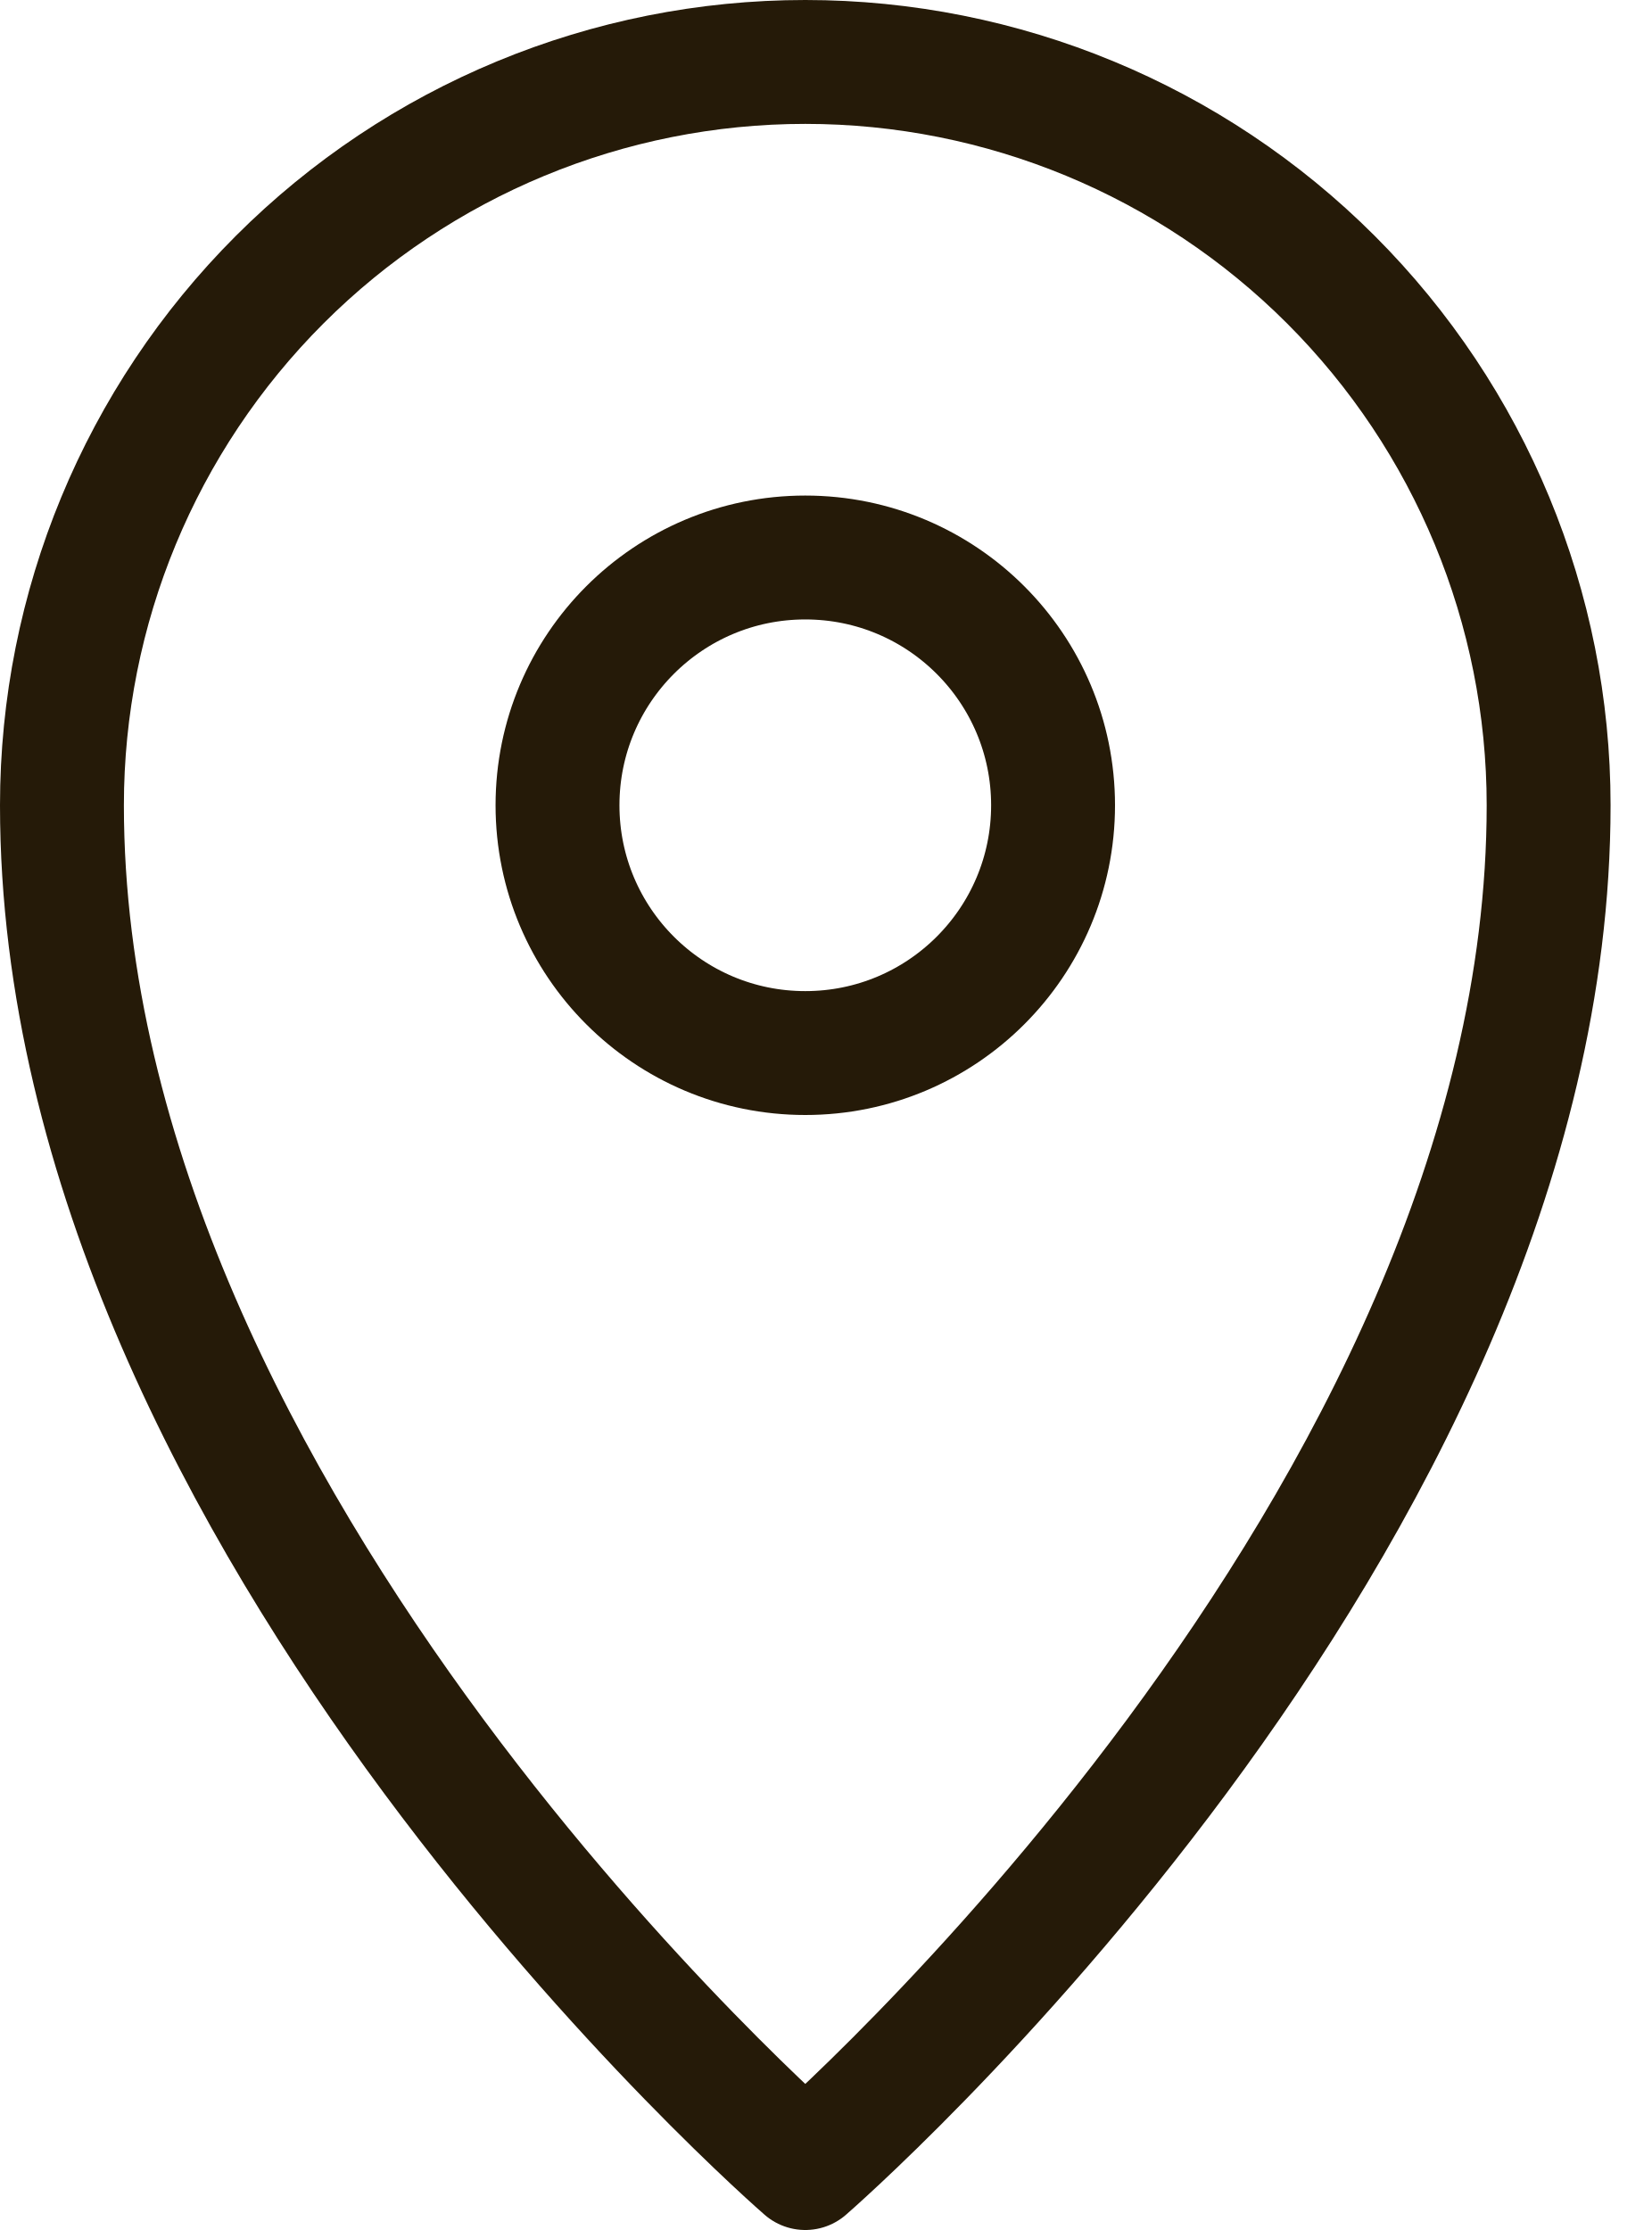
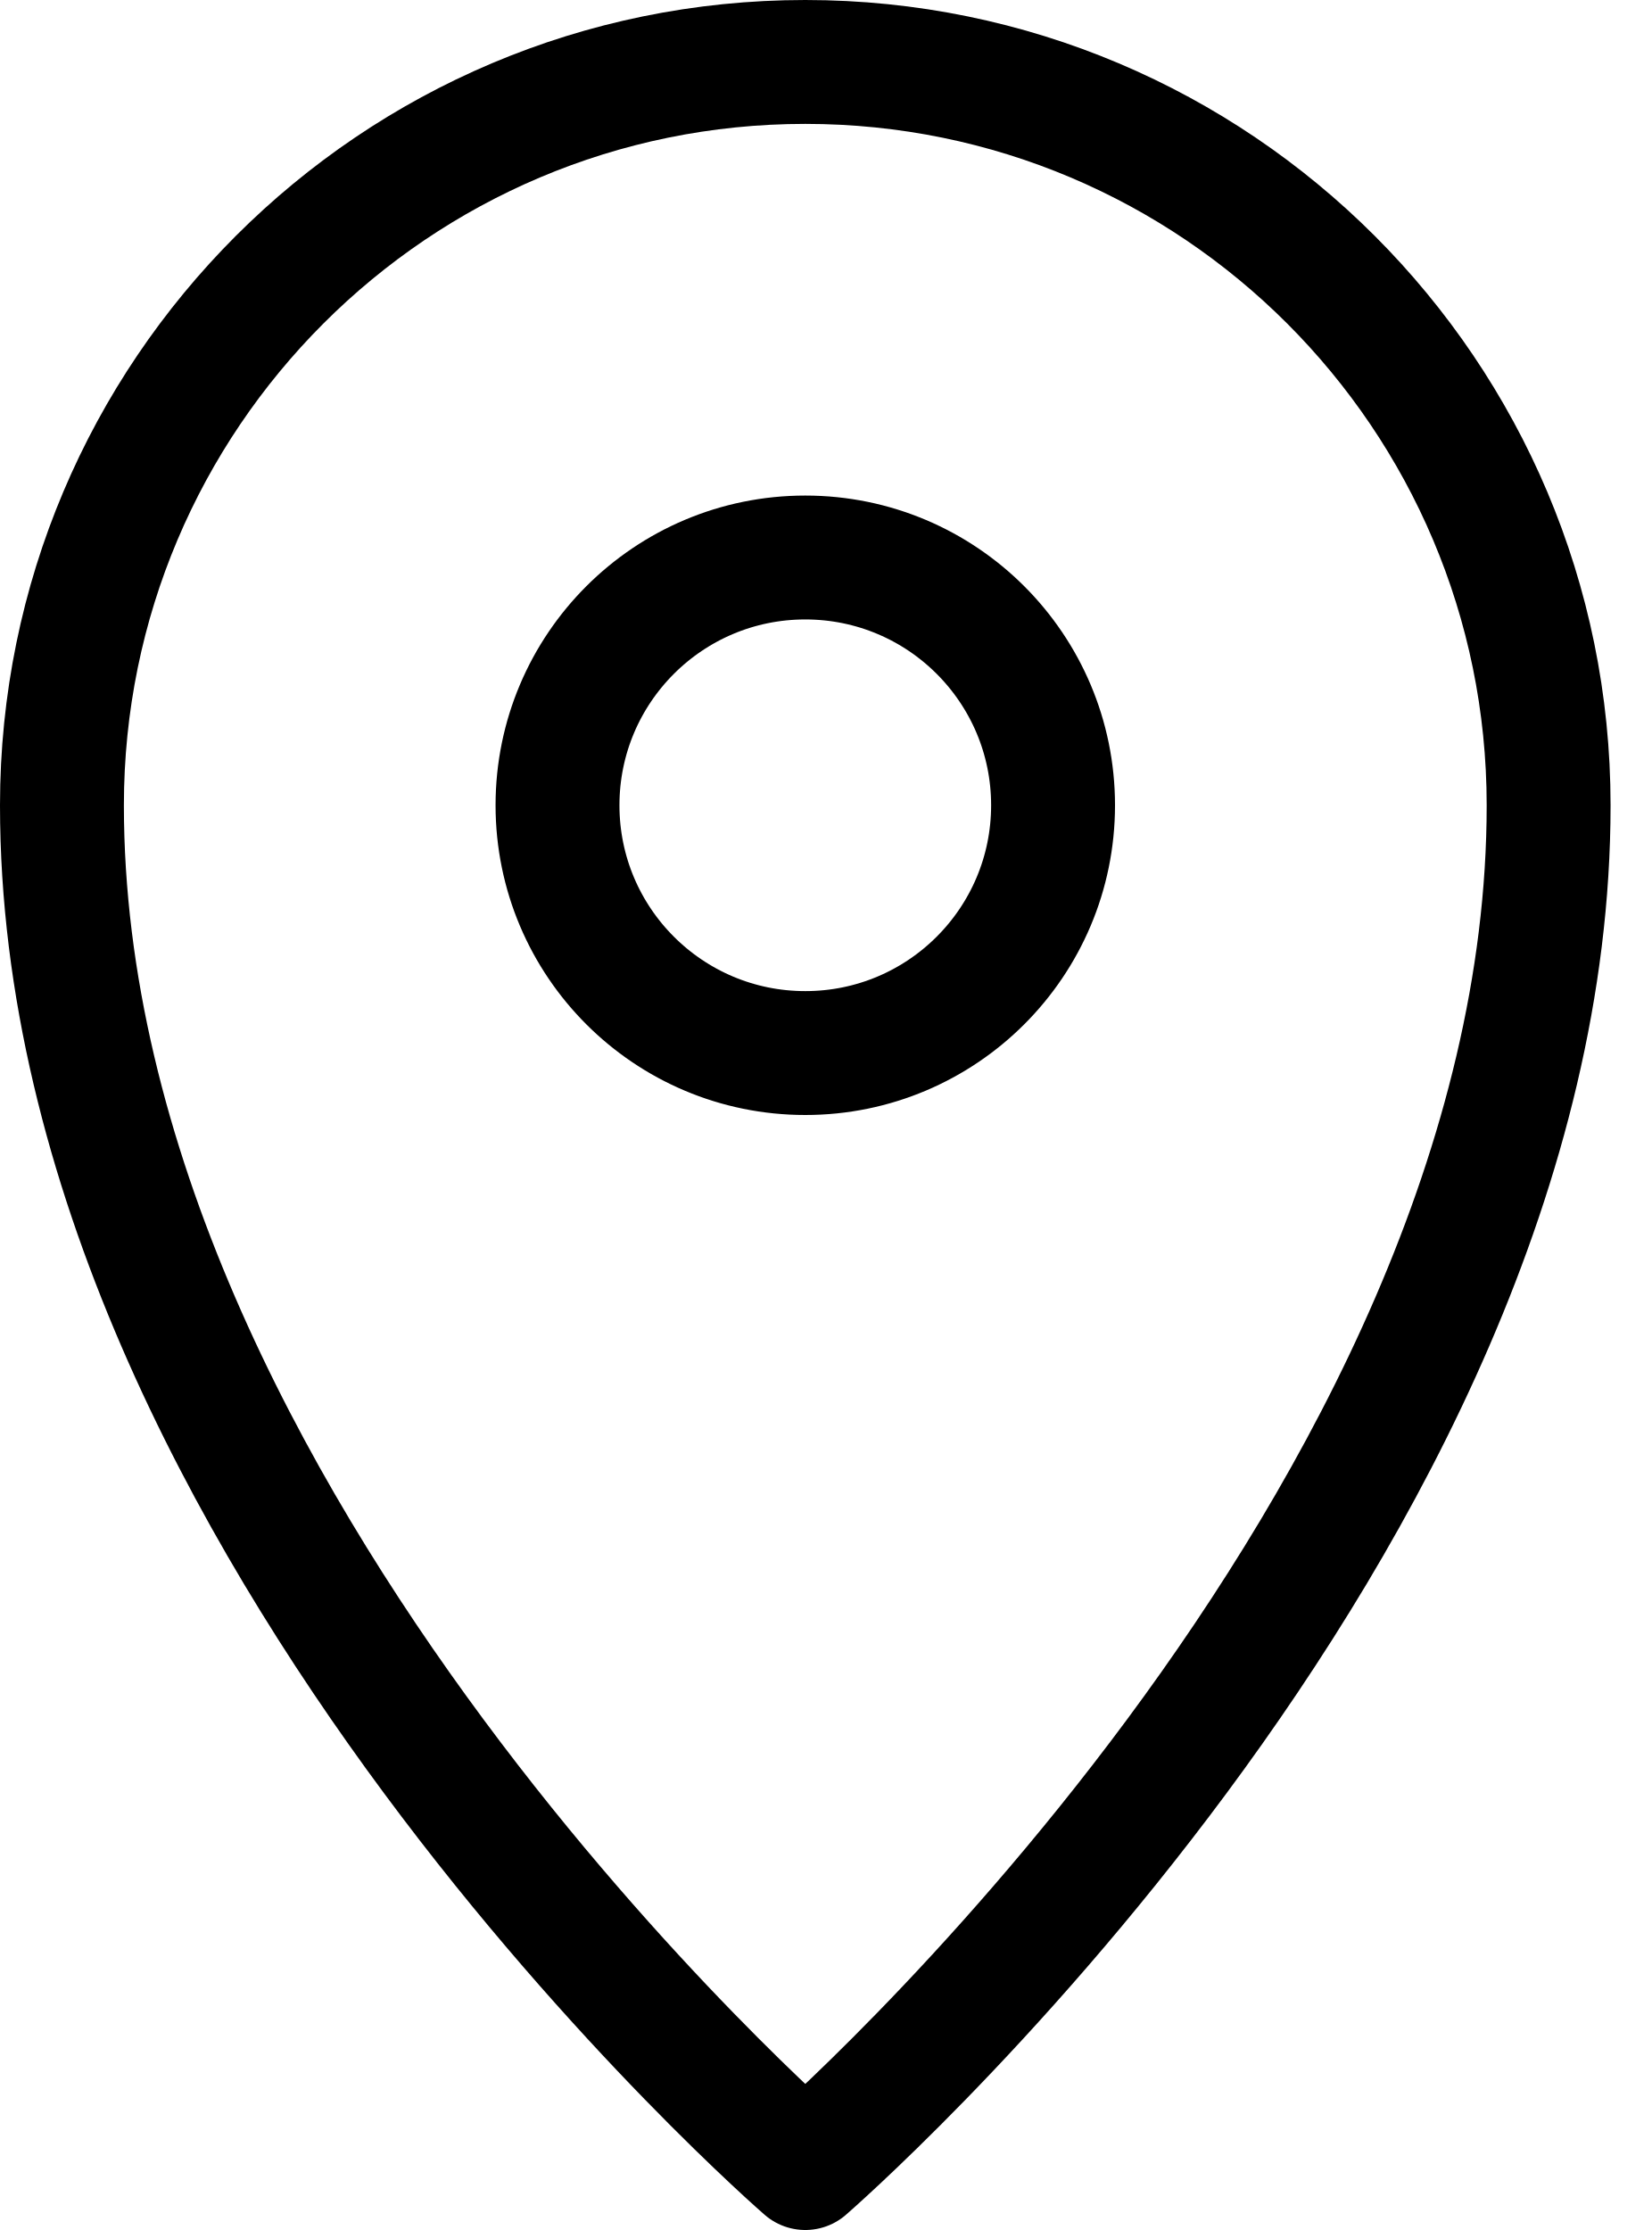
<svg xmlns="http://www.w3.org/2000/svg" width="20" height="27" viewBox="0 0 20 27" fill="none">
-   <path d="M9.75 26.25C9.75 26.25 18.75 18.45 18.75 9.75C18.75 7.363 17.802 5.074 16.114 3.386C14.426 1.698 12.137 0.75 9.75 0.75C7.363 0.75 5.074 1.698 3.386 3.386C1.698 5.074 0.75 7.363 0.75 9.75C0.75 18.45 9.75 26.25 9.75 26.25Z" stroke="#251A08" stroke-width="1.5" stroke-linecap="round" stroke-linejoin="round" />
-   <path d="M9.75 12.75C11.407 12.75 12.75 11.407 12.75 9.75C12.75 8.093 11.407 6.75 9.75 6.75C8.093 6.75 6.75 8.093 6.75 9.75C6.75 11.407 8.093 12.75 9.75 12.75Z" stroke="#251A08" stroke-width="1.5" stroke-linecap="round" stroke-linejoin="round" />
+   <path d="M9.75 26.25s9-7.8 9-16.5a9 9 0 1 0-18 0c0 8.7 9 16.5 9 16.5" stroke="currentColor" stroke-width="1.5" stroke-linecap="round" stroke-linejoin="round" />
+   <path d="M9.75 12.75a3 3 0 1 0 0-6 3 3 0 0 0 0 6" stroke="currentColor" stroke-width="1.5" stroke-linecap="round" stroke-linejoin="round" />
</svg>
